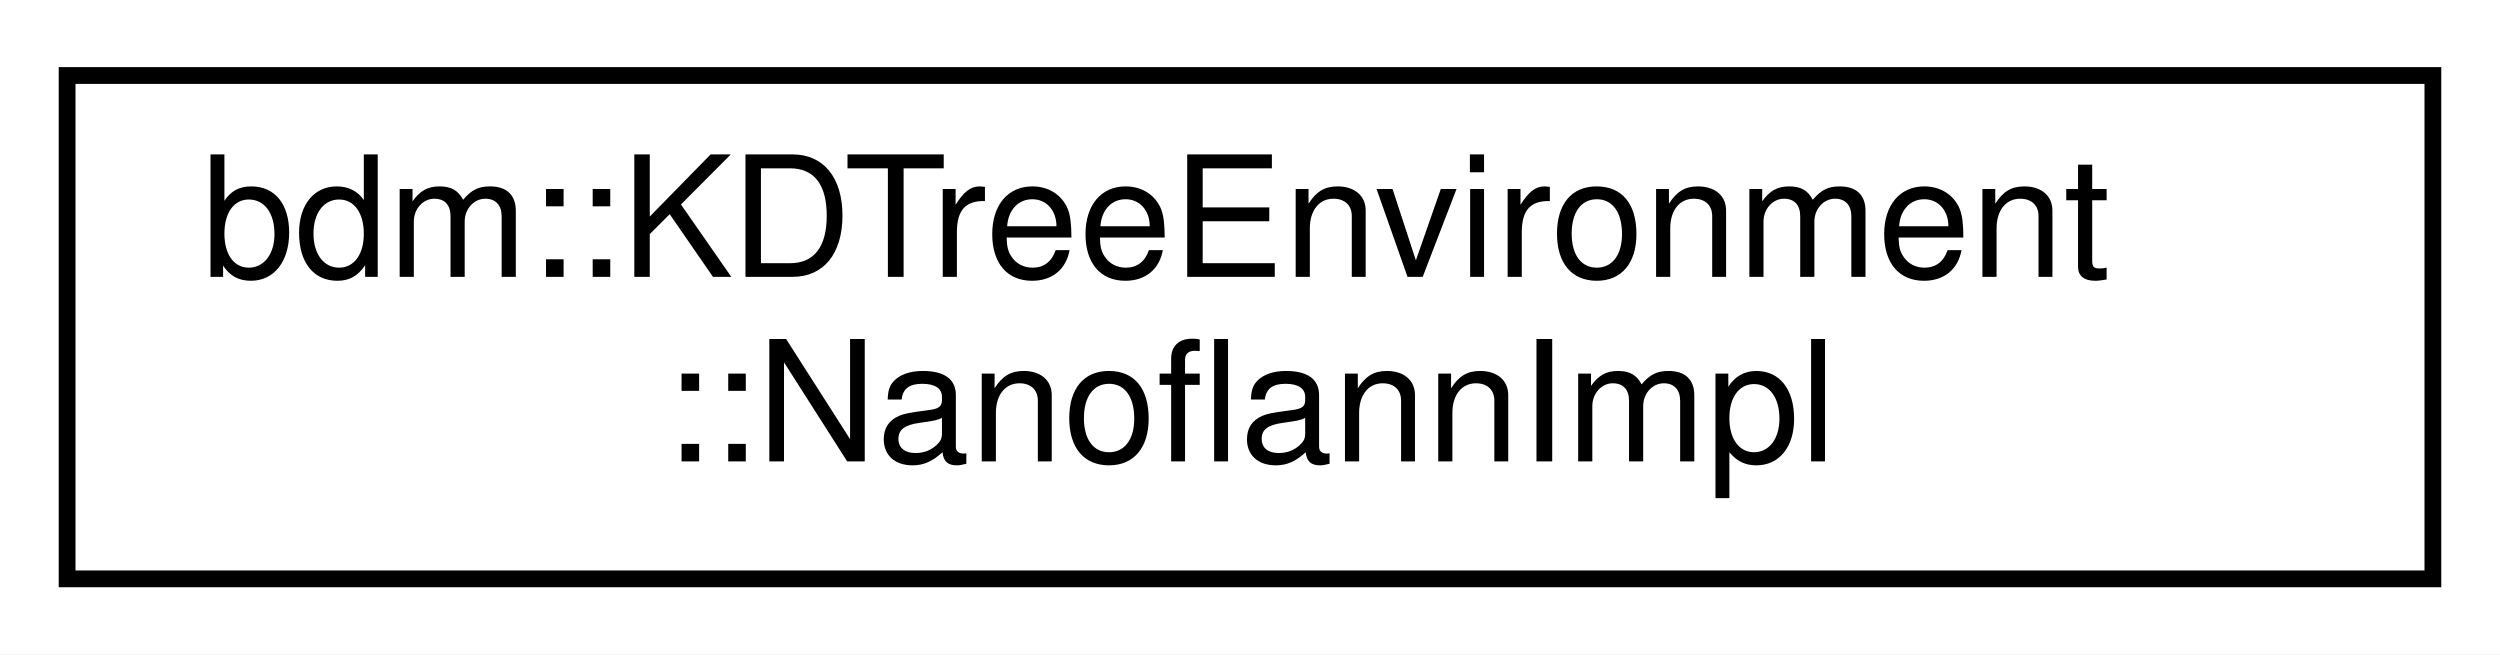
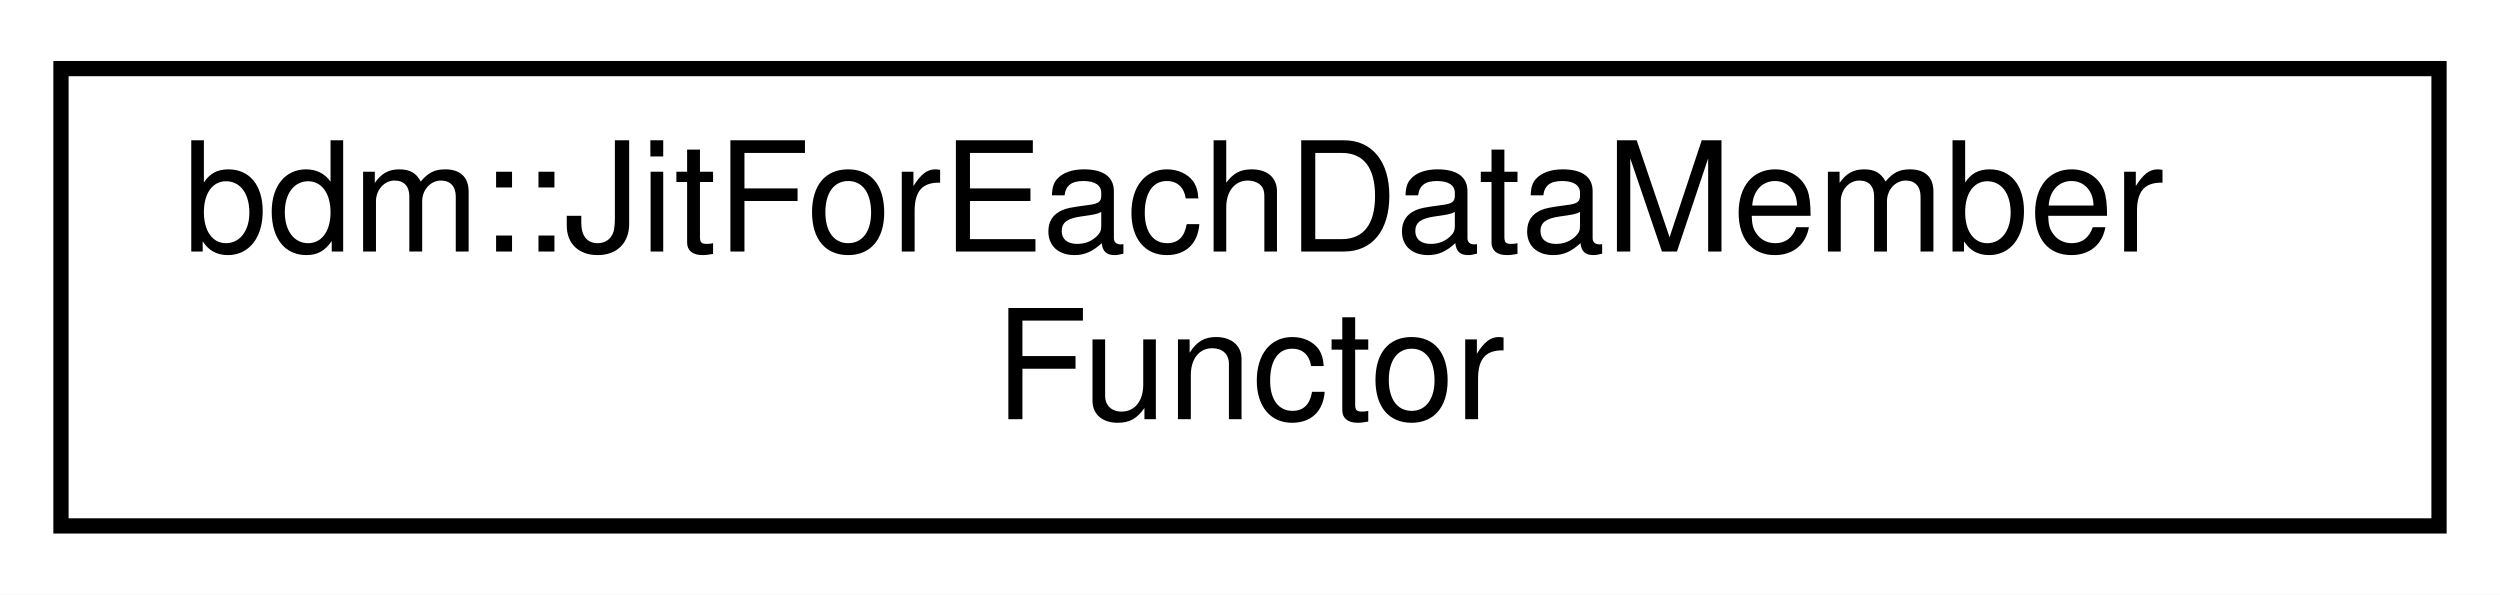
- <svg xmlns="http://www.w3.org/2000/svg" xmlns:xlink="http://www.w3.org/1999/xlink" width="149pt" height="39pt" viewBox="0.00 0.00 149.00 39.00">
+ <svg xmlns="http://www.w3.org/2000/svg" xmlns:xlink="http://www.w3.org/1999/xlink" width="164pt" height="39pt" viewBox="0.00 0.00 164.00 39.00">
  <g id="graph0" class="graph" transform="scale(1 1) rotate(0) translate(4 35)">
-     <polygon fill="white" stroke="transparent" points="-4,4 -4,-35 145,-35 145,4 -4,4" />
+     <polygon fill="white" stroke="transparent" points="-4,4 -4,-35 160,-35 160,4 -4,4" />
    <g id="node1" class="node">
      <g id="a_node1">
-         <a xlink:href="structbdm_1_1KDTreeEnvironment_1_1NanoflannImpl.html" target="_top" xlink:title=" ">
-           <polygon fill="white" stroke="black" points="0,-0.5 0,-30.5 141,-30.5 141,-0.5 0,-0.5" />
-           <text text-anchor="start" x="8" y="-18.5" font-family="Helvetica,sans-Serif" font-size="10.00">bdm::KDTreeEnvironment</text>
-           <text text-anchor="middle" x="70.5" y="-7.5" font-family="Helvetica,sans-Serif" font-size="10.00">::NanoflannImpl</text>
+         <a xlink:href="classbdm_1_1JitForEachDataMemberFunctor.html" target="_top" xlink:title=" ">
+           <polygon fill="white" stroke="black" points="0,-0.5 0,-30.5 156,-30.5 156,-0.5 0,-0.5" />
+           <text text-anchor="start" x="8" y="-18.5" font-family="Helvetica,sans-Serif" font-size="10.00">bdm::JitForEachDataMember</text>
+           <text text-anchor="middle" x="78" y="-7.5" font-family="Helvetica,sans-Serif" font-size="10.00">Functor</text>
        </a>
      </g>
    </g>
  </g>
</svg>
